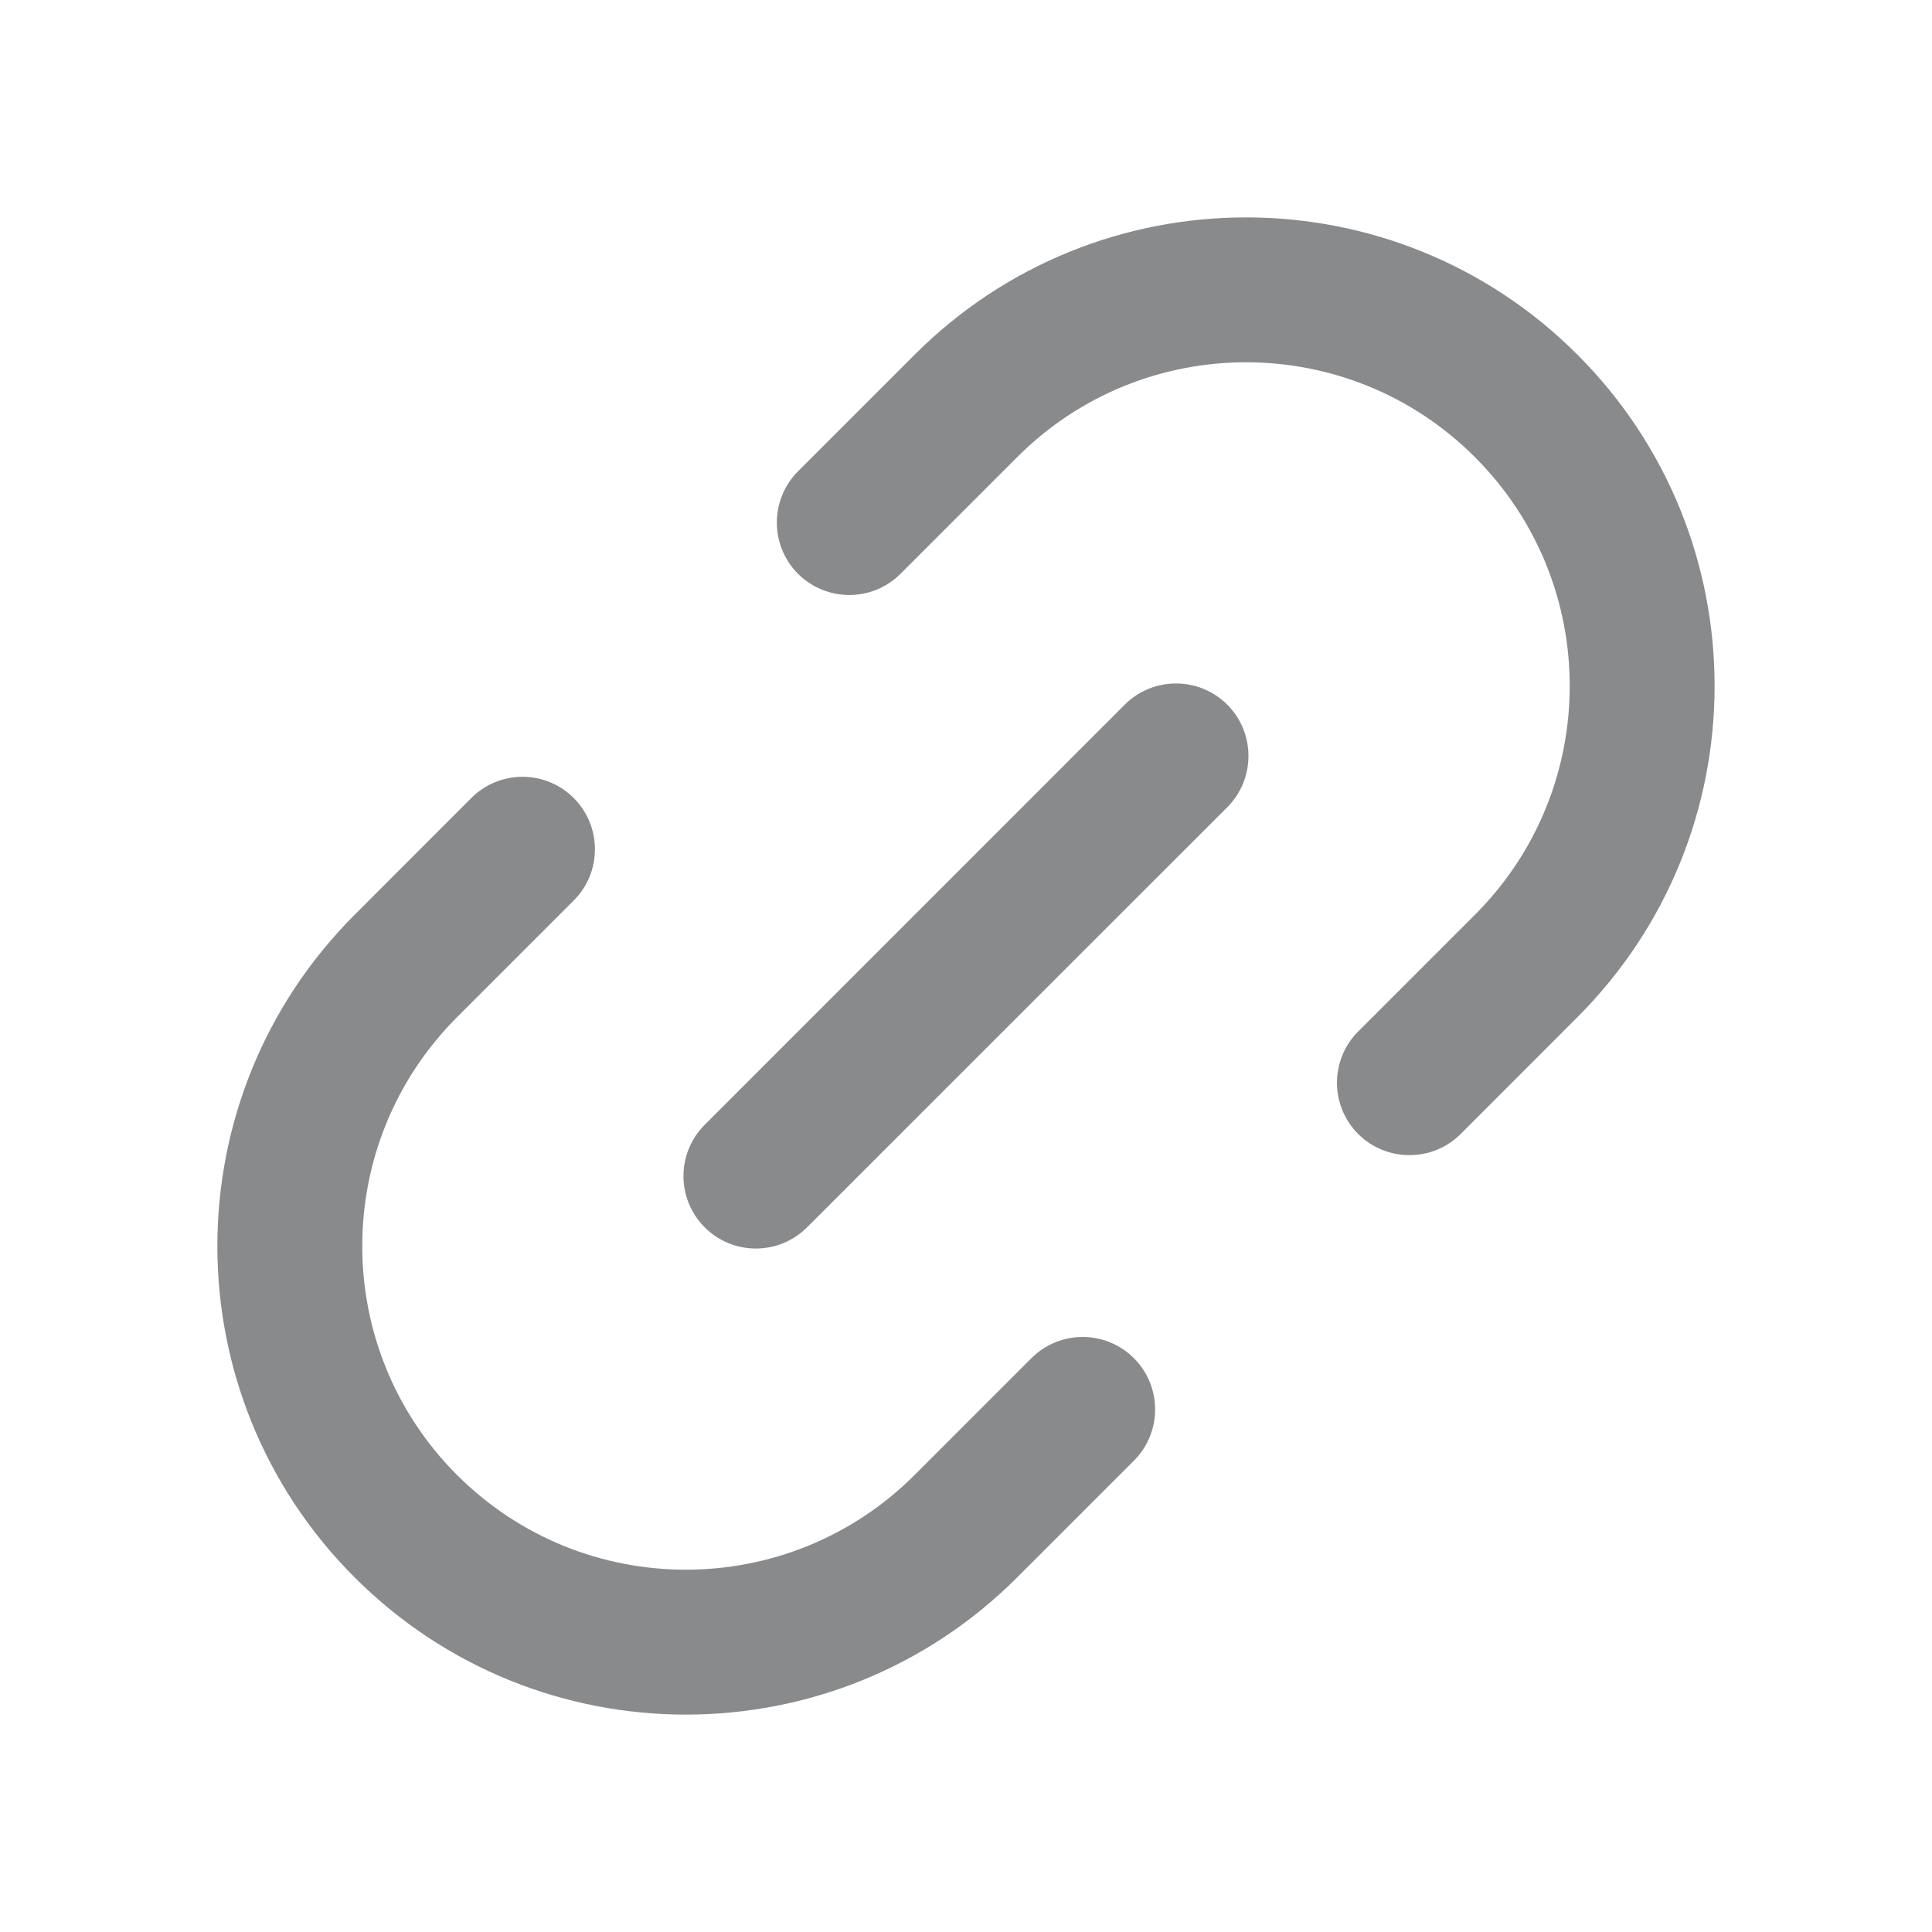
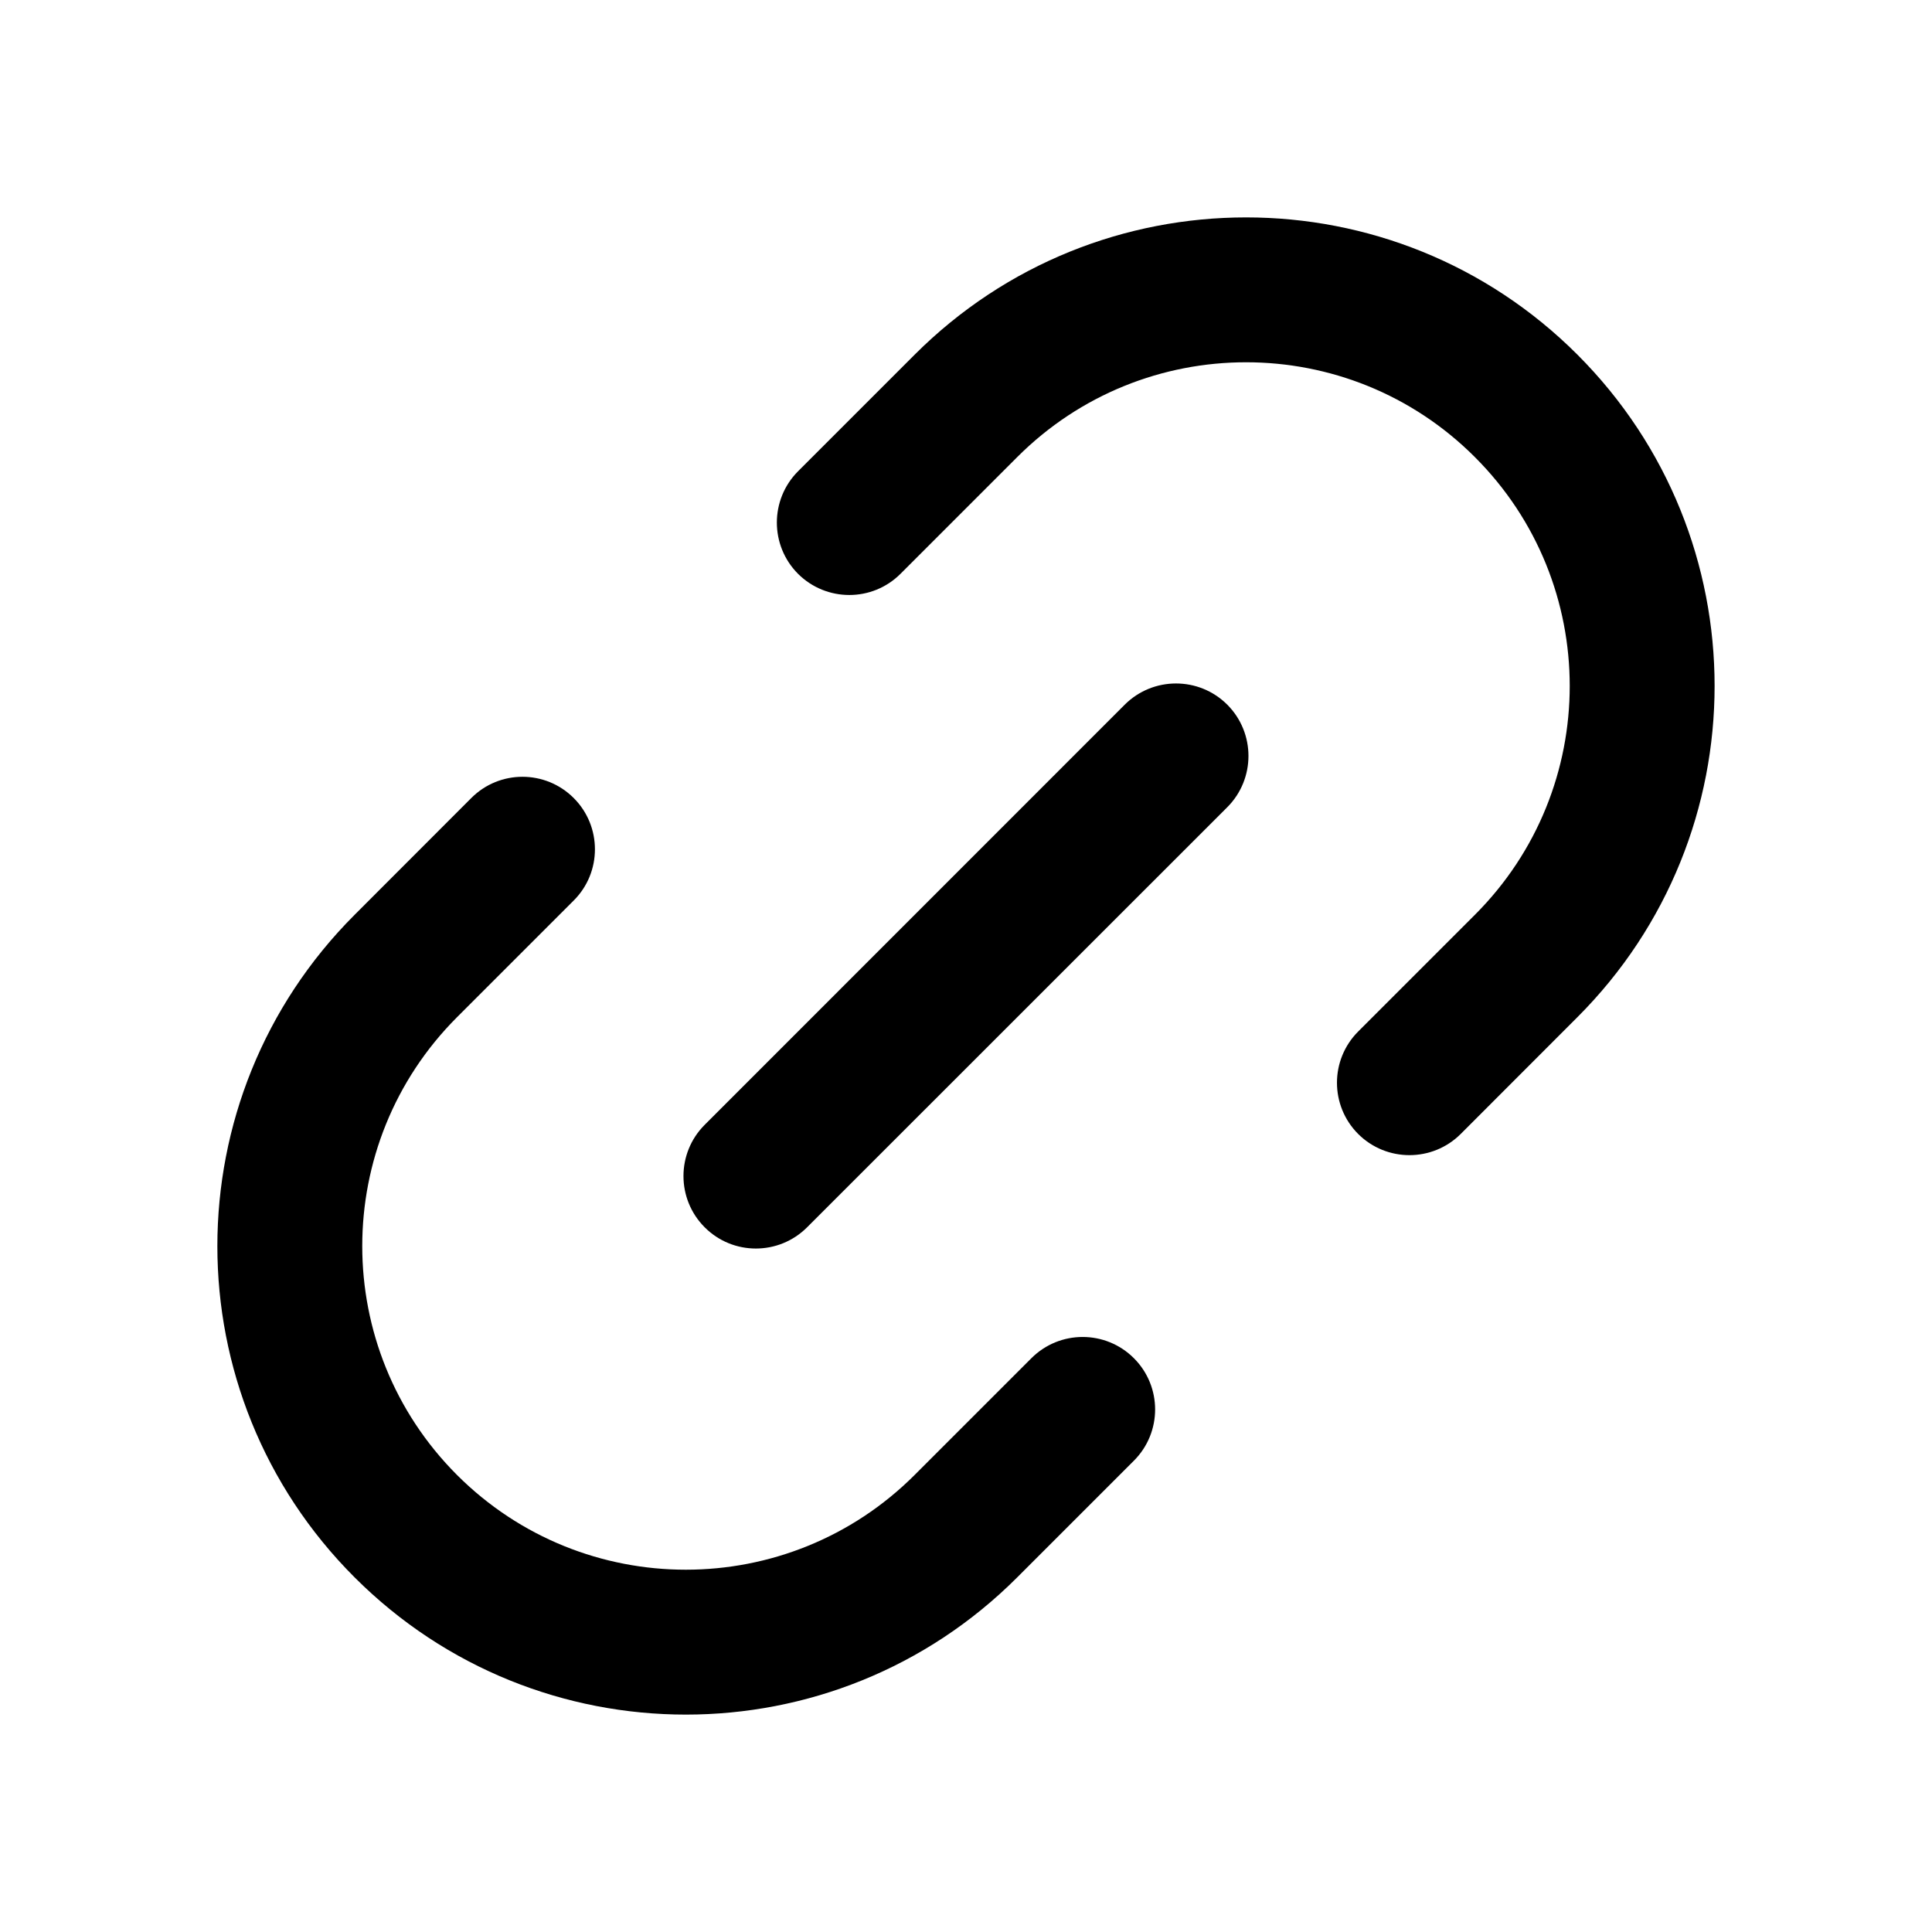
<svg xmlns="http://www.w3.org/2000/svg" width="20" height="20" viewBox="0 0 20 20" fill="none">
-   <path d="M4.879 8.261C5.171 7.968 5.646 7.968 5.939 8.261C6.232 8.554 6.232 9.03 5.939 9.322L4.731 10.53C3.423 11.839 3.423 13.96 4.731 15.269C6.04 16.577 8.161 16.576 9.469 15.268L10.677 14.06C10.97 13.767 11.445 13.767 11.738 14.06C12.031 14.353 12.031 14.828 11.738 15.121L10.53 16.329C8.636 18.223 5.565 18.223 3.671 16.329C1.776 14.435 1.777 11.364 3.671 9.47L4.879 8.261ZM11.643 7.295C11.936 7.002 12.412 7.002 12.705 7.295C12.997 7.588 12.997 8.063 12.705 8.356L8.355 12.705C8.062 12.998 7.587 12.998 7.295 12.705C7.002 12.412 7.002 11.937 7.295 11.644L11.643 7.295ZM9.469 3.671C11.364 1.777 14.435 1.777 16.329 3.671C18.223 5.565 18.223 8.636 16.329 10.53L15.121 11.739C14.828 12.031 14.353 12.031 14.06 11.739C13.767 11.446 13.767 10.971 14.06 10.678L15.268 9.47C16.577 8.162 16.577 6.04 15.268 4.732C13.96 3.423 11.838 3.423 10.53 4.732L9.322 5.94C9.029 6.233 8.554 6.232 8.261 5.94C7.969 5.647 7.969 5.172 8.261 4.879L9.469 3.671Z" fill="#888A8C" />
+   <path d="M4.879 8.261C5.171 7.968 5.646 7.968 5.939 8.261C6.232 8.554 6.232 9.03 5.939 9.322L4.731 10.53C3.423 11.839 3.423 13.96 4.731 15.269C6.04 16.577 8.161 16.576 9.469 15.268L10.677 14.06C10.97 13.767 11.445 13.767 11.738 14.06C12.031 14.353 12.031 14.828 11.738 15.121L10.53 16.329C8.636 18.223 5.565 18.223 3.671 16.329C1.776 14.435 1.777 11.364 3.671 9.47L4.879 8.261ZM11.643 7.295C11.936 7.002 12.412 7.002 12.705 7.295C12.997 7.588 12.997 8.063 12.705 8.356L8.355 12.705C8.062 12.998 7.587 12.998 7.295 12.705C7.002 12.412 7.002 11.937 7.295 11.644L11.643 7.295ZM9.469 3.671C11.364 1.777 14.435 1.777 16.329 3.671C18.223 5.565 18.223 8.636 16.329 10.53L15.121 11.739C14.828 12.031 14.353 12.031 14.06 11.739C13.767 11.446 13.767 10.971 14.06 10.678L15.268 9.47C16.577 8.162 16.577 6.04 15.268 4.732C13.96 3.423 11.838 3.423 10.53 4.732L9.322 5.94C9.029 6.233 8.554 6.232 8.261 5.94C7.969 5.647 7.969 5.172 8.261 4.879L9.469 3.671Z" fill="currentColor" />
</svg>
